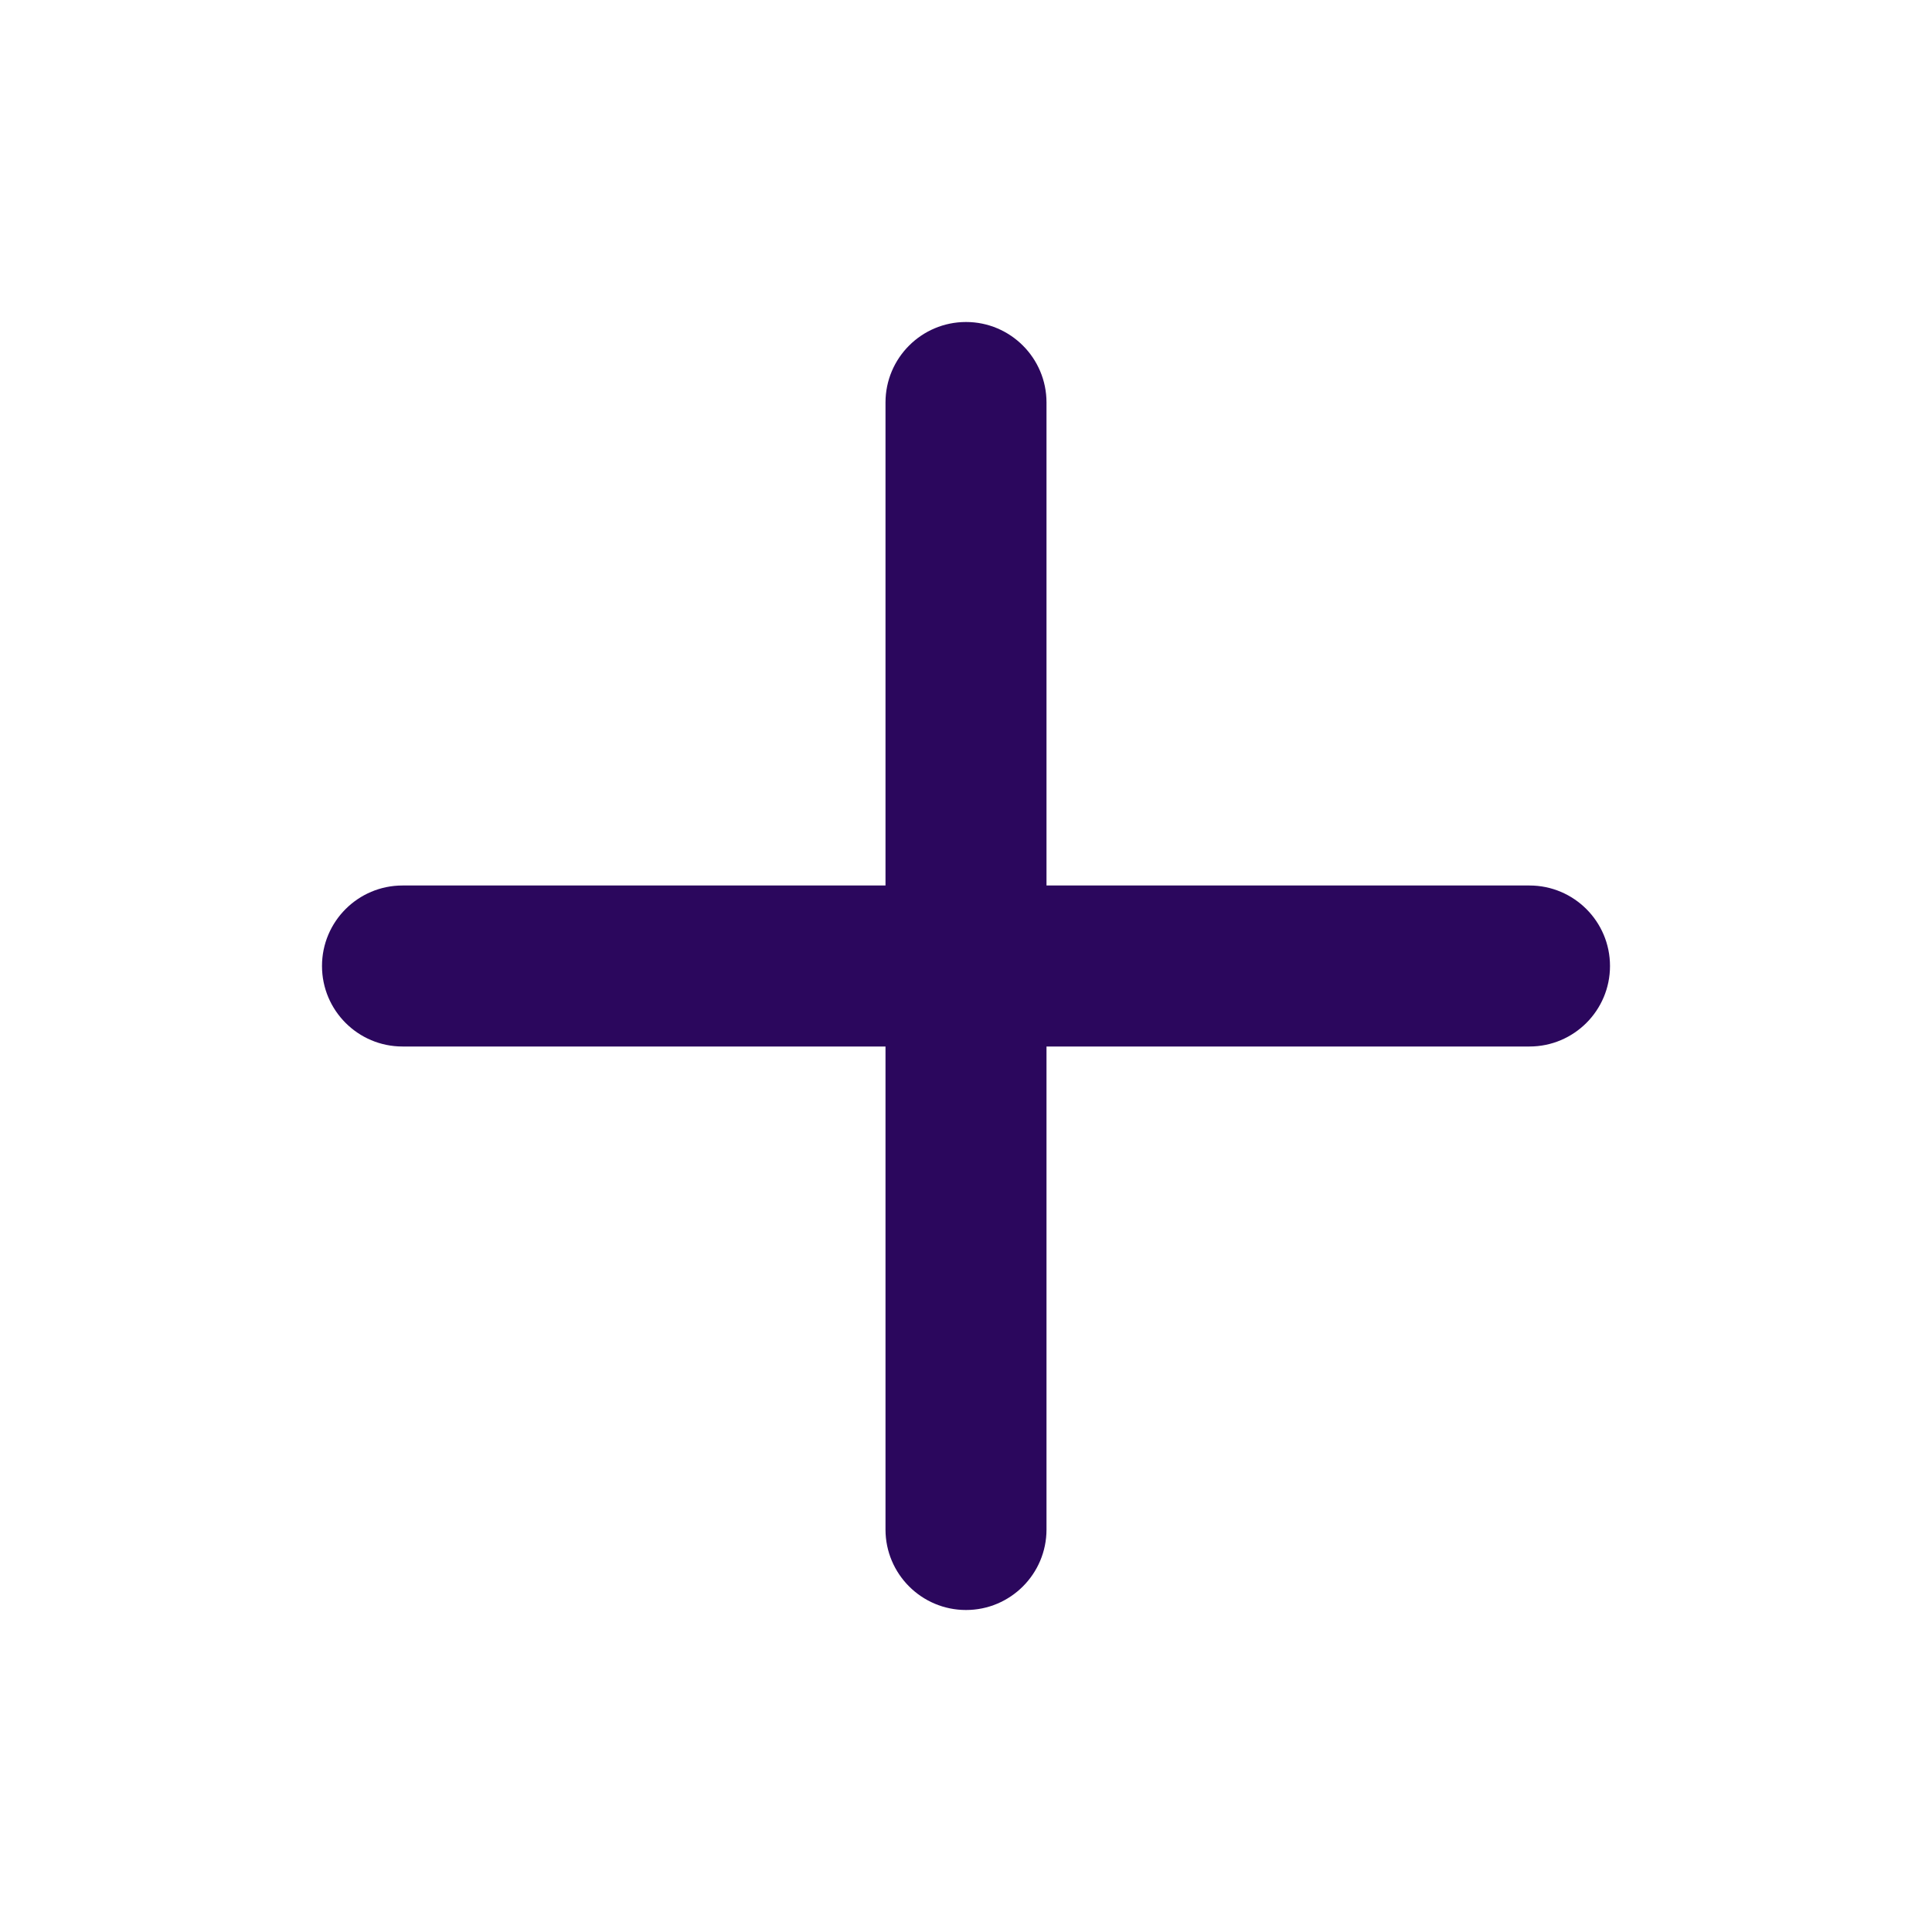
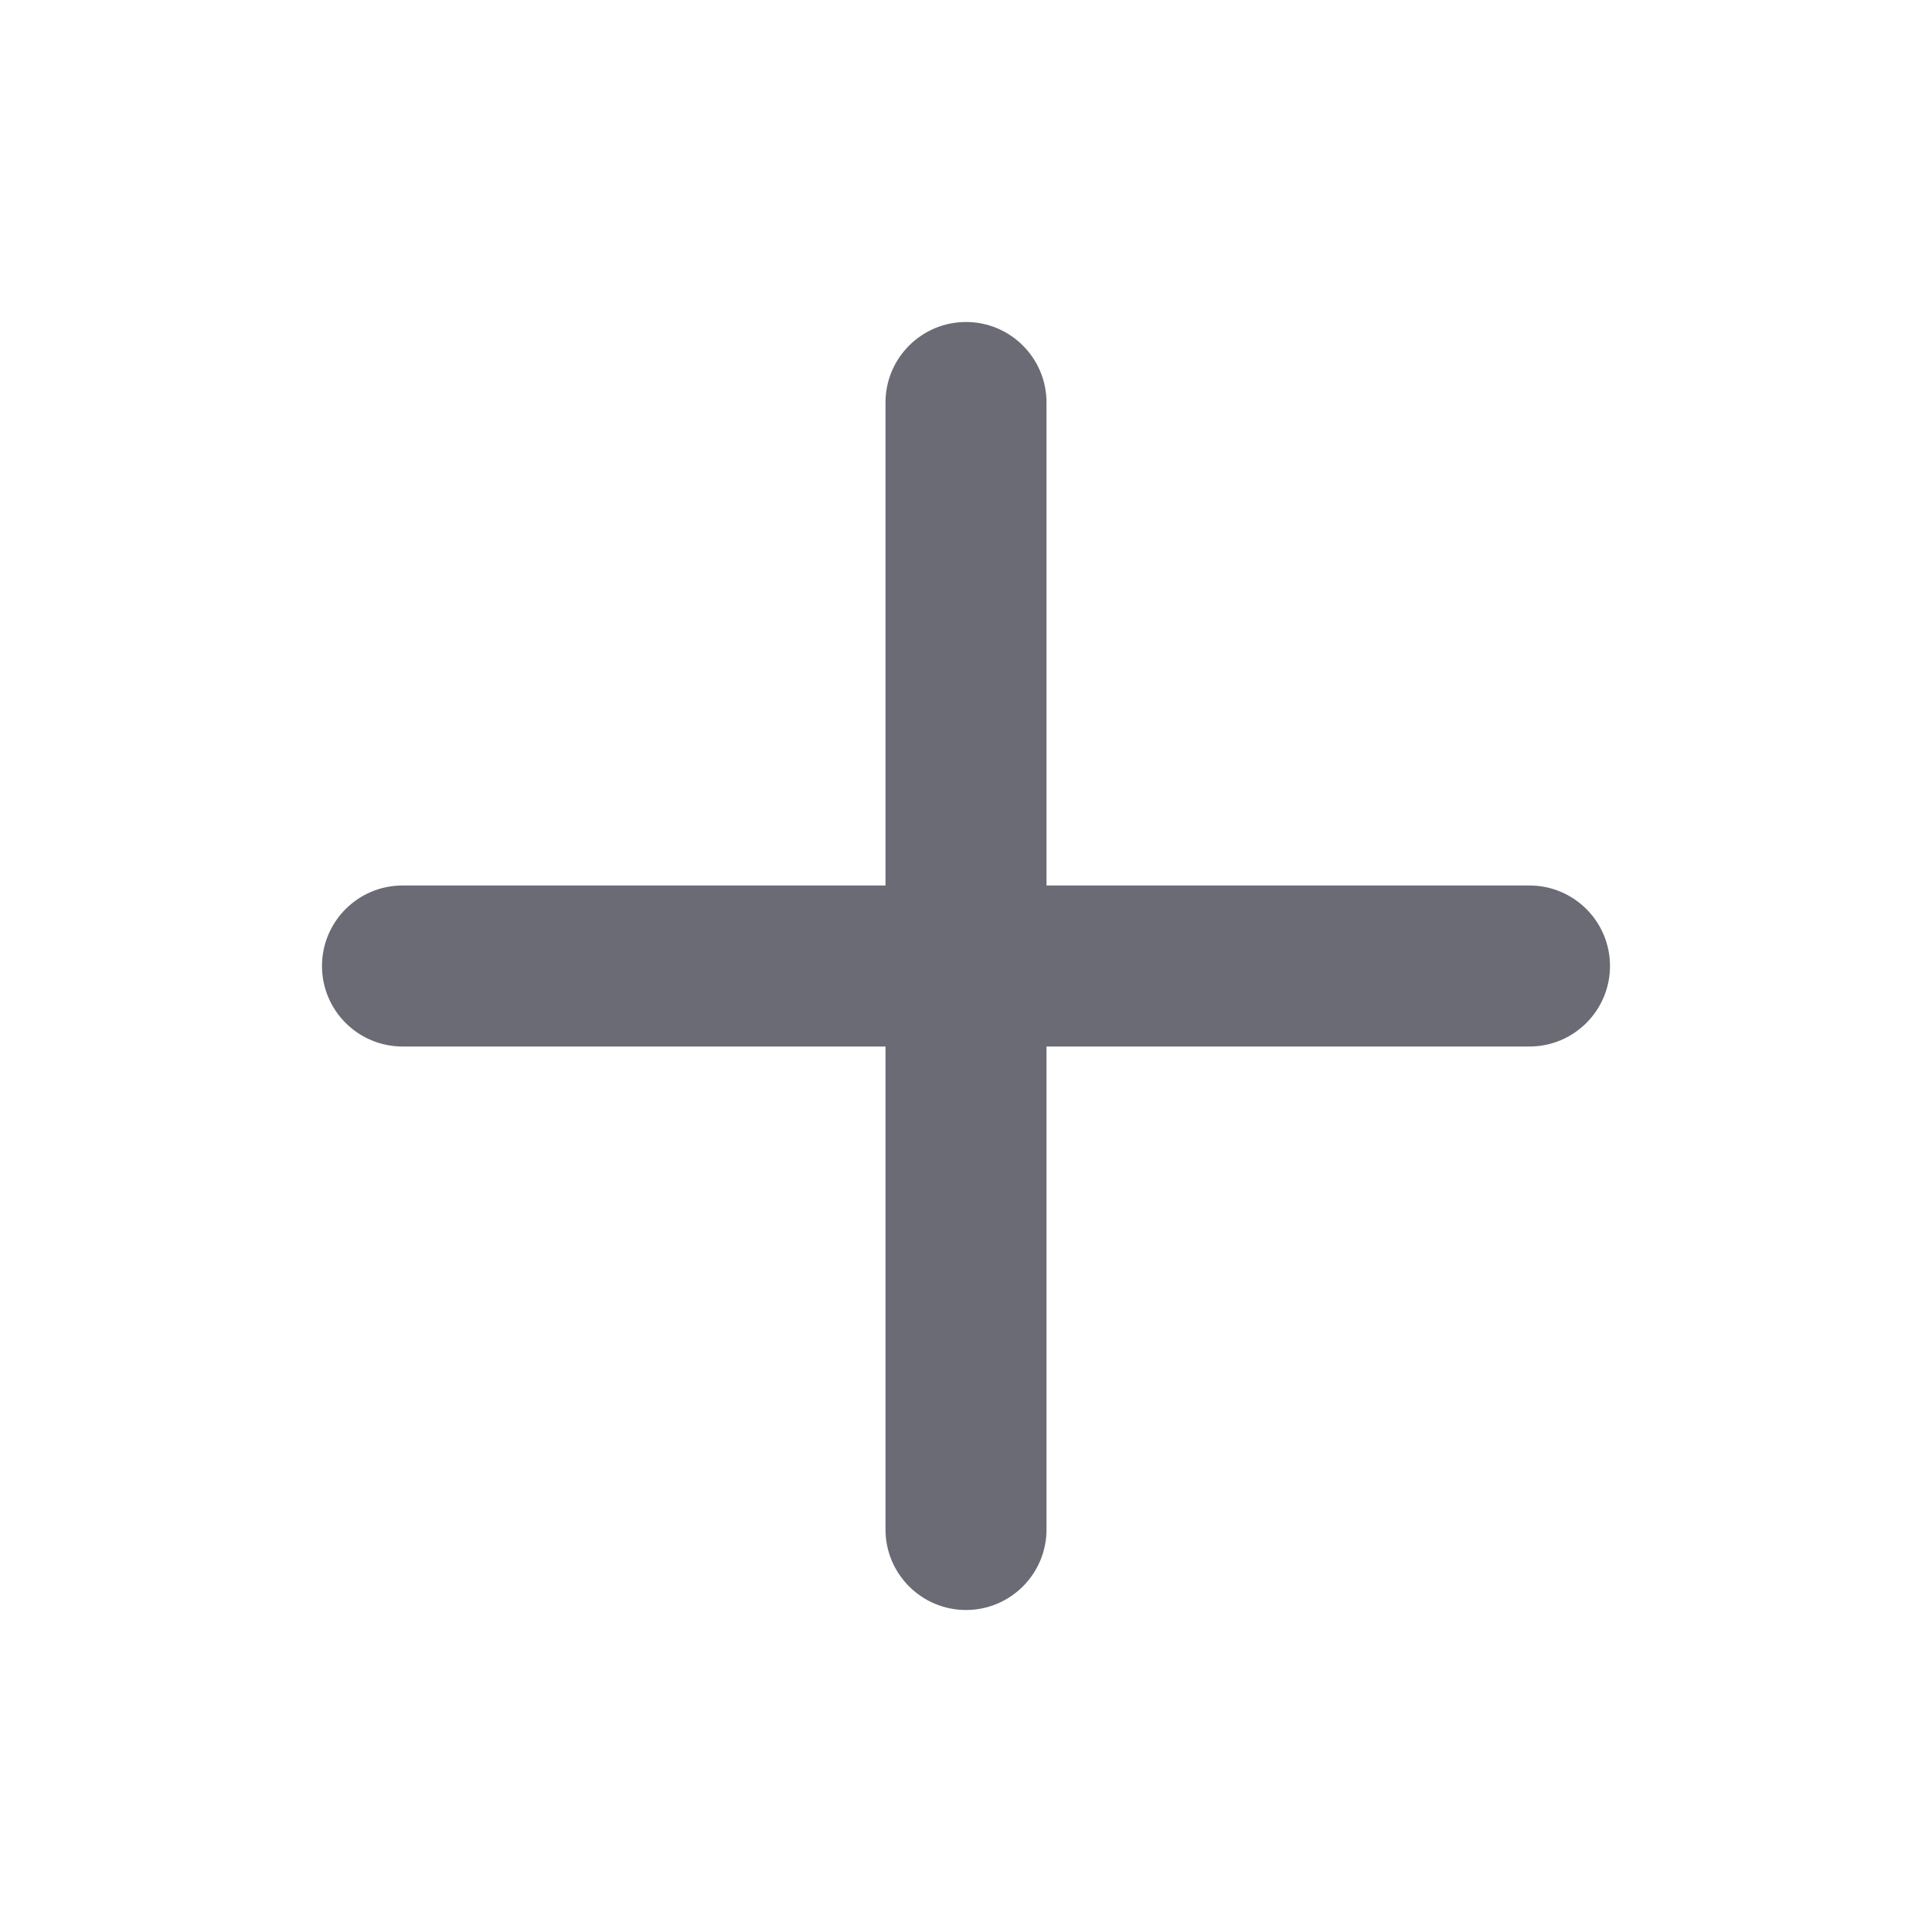
- <svg xmlns="http://www.w3.org/2000/svg" preserveAspectRatio="none" overflow="visible" style="display: block;" width="24" height="24" viewBox="0 0 24 24" fill="none">
-   <g id="Plus">
-     <path id="vector" d="M12 4C12.552 4 13 4.448 13 5V11H19C19.552 11 20 11.448 20 12C20 12.552 19.552 13 19 13H13V19C13 19.552 12.552 20 12 20C11.448 20 11 19.552 11 19V13H5C4.448 13 4 12.552 4 12C4 11.448 4.448 11 5 11H11V5C11 4.448 11.448 4 12 4Z" fill="#2B075D" />
-   </g>
+ <svg xmlns="http://www.w3.org/2000/svg" width="24" height="24" viewBox="0 0 24 24" fill="none">
+   <path d="M19 11C19.552 11 20 11.448 20 12C20 12.552 19.552 13 19 13H5C4.448 13 4 12.552 4 12C4 11.448 4.448 11 5 11H19Z" fill="#6B6B75" />
+   <path d="M11 19V5C11 4.448 11.448 4 12 4C12.552 4 13 4.448 13 5V19C13 19.552 12.552 20 12 20C11.448 20 11 19.552 11 19Z" fill="#6B6B75" />
</svg>
